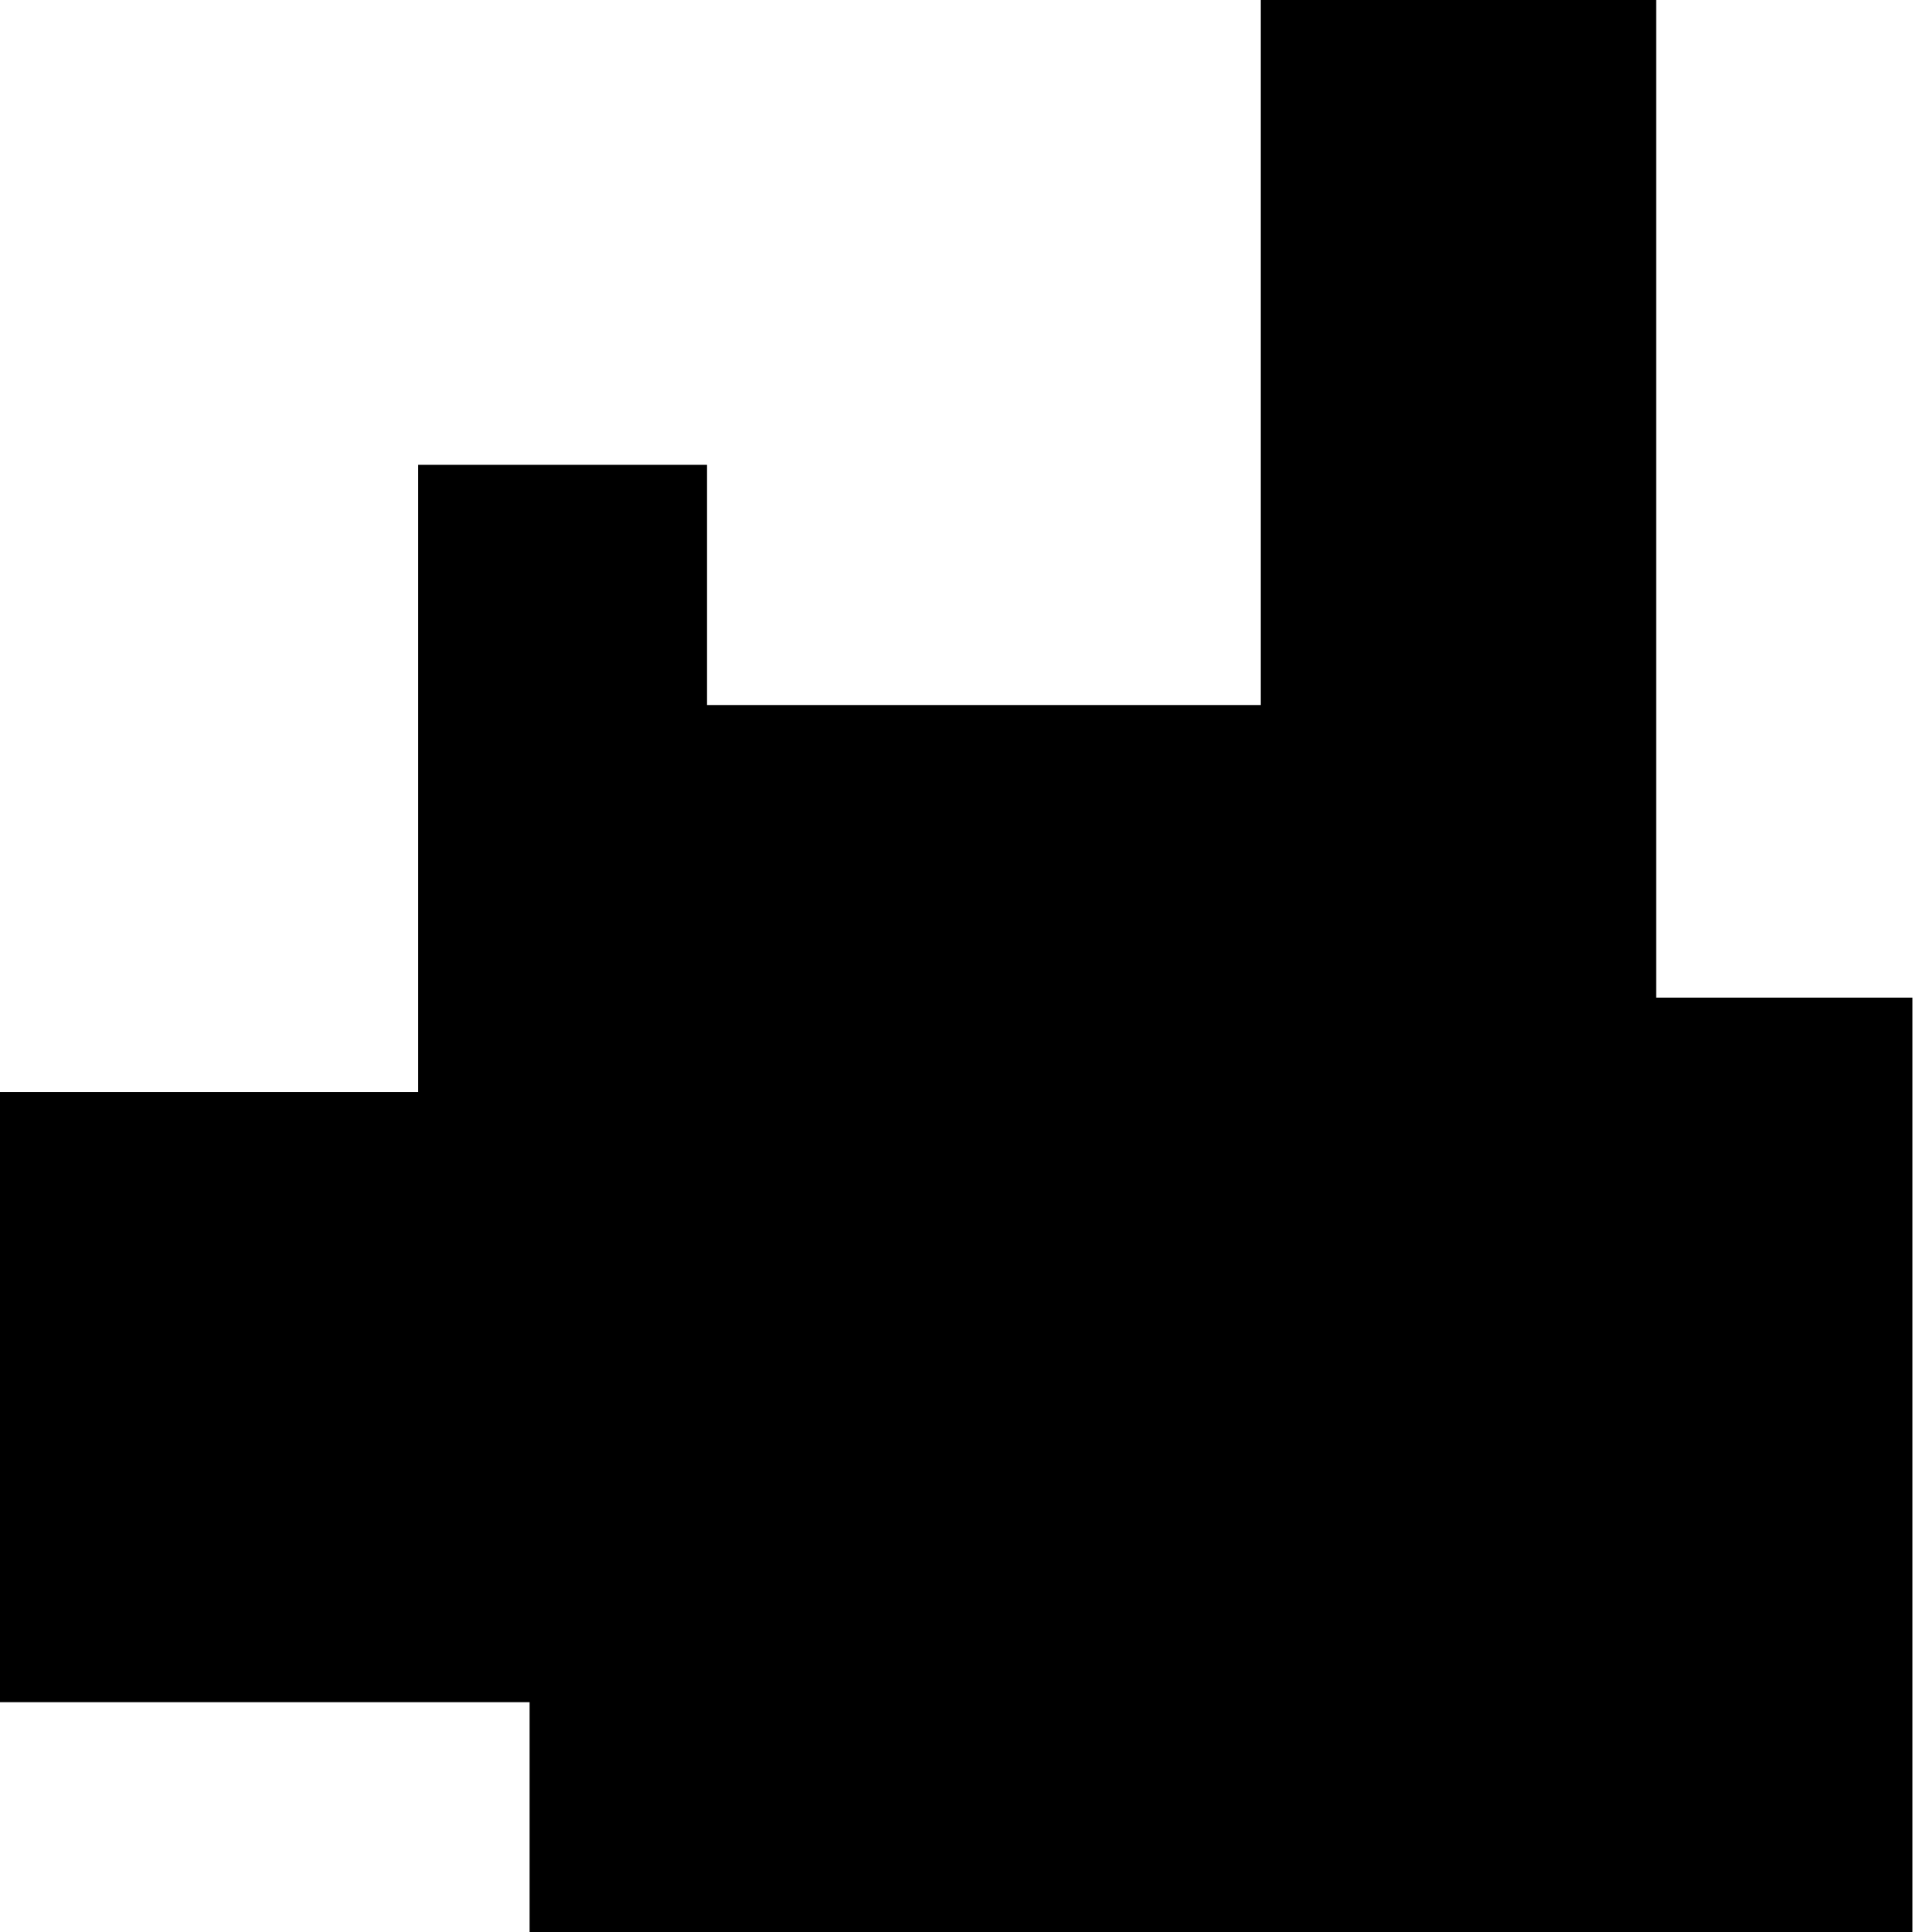
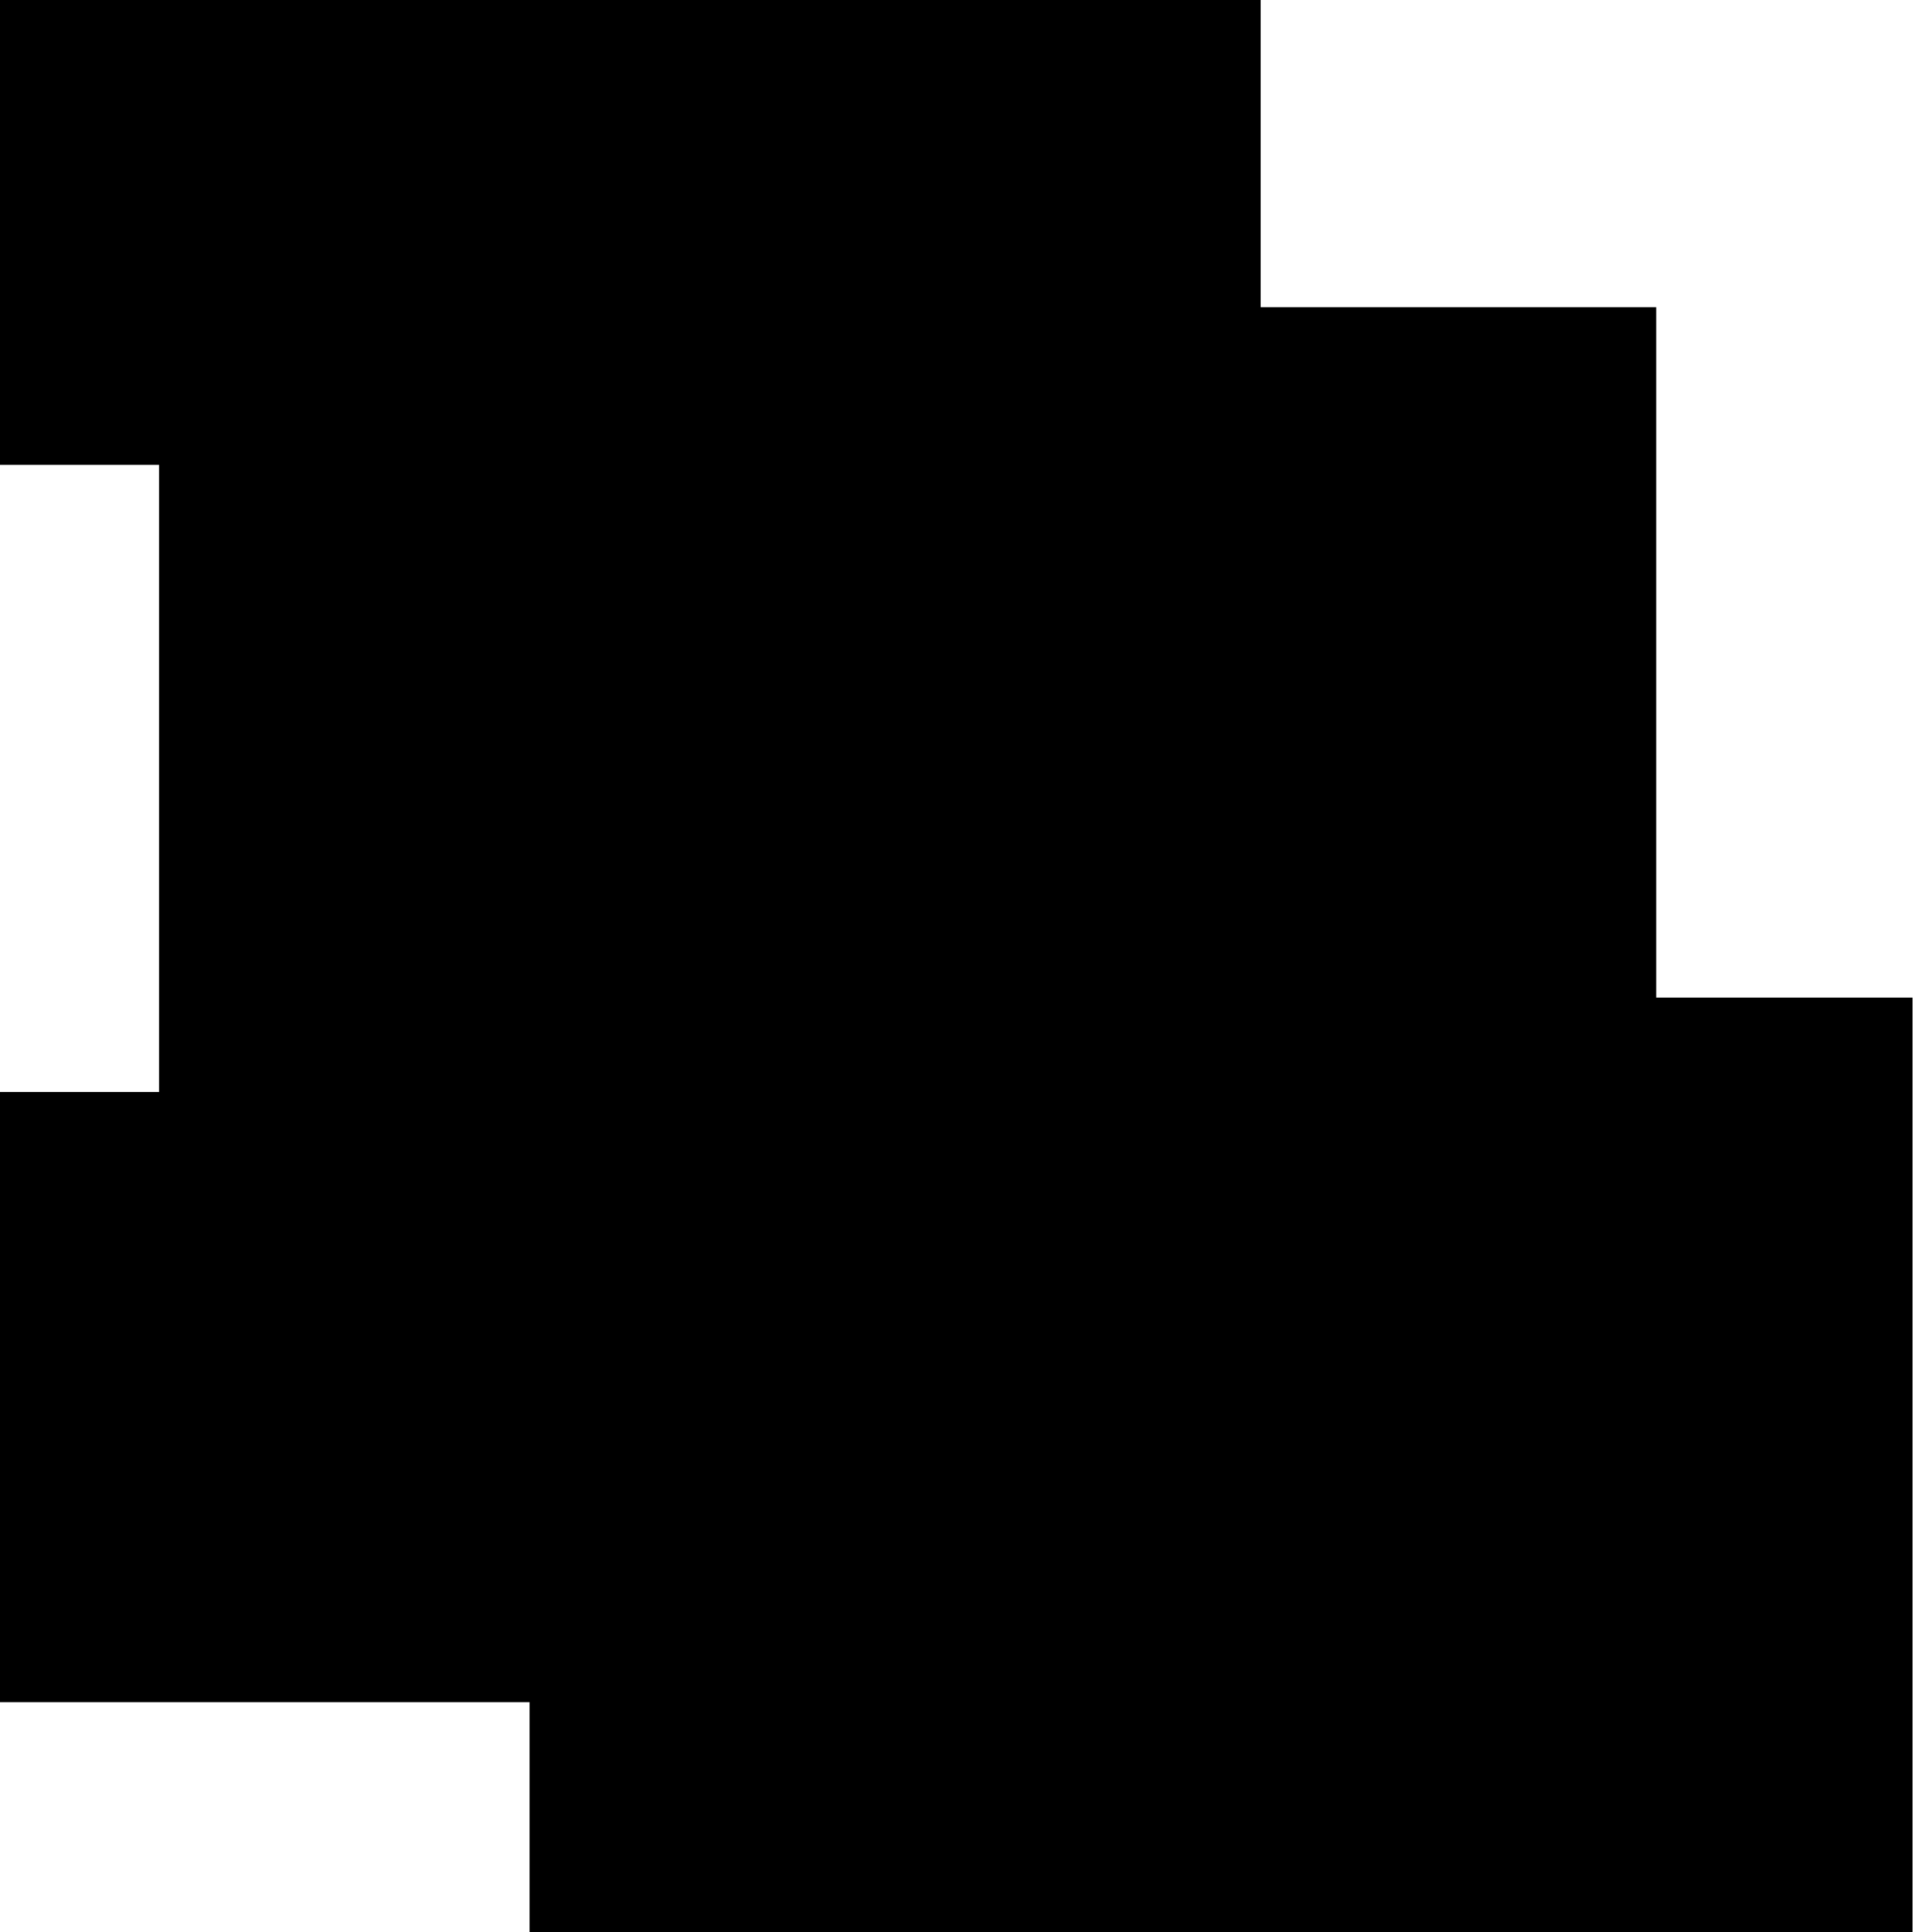
<svg xmlns="http://www.w3.org/2000/svg" version="1.1" id="Layer_1" x="0px" y="0px" viewBox="0 0 405.2 409.4" style="enable-background:new 0 0 405.2 409.4;" xml:space="preserve">
-   <polygon points="350.9,211.4 350.9,0 267.1,0 267.1,149.4 149.8,149.4 149.8,98.5 88.6,98.5 88.6,231.4 0,231.4 0,360.7   112.2,360.7 112.2,409.4 405.2,409.4 405.2,211.4 " />
+   <polygon points="350.9,211.4 350.9,65.1 267.1,65.1 267.1,0 0,0 0,98.5 33.7,98.5 33.7,231.4 0,231.4 0,360.7 112.2,360.7   112.2,409.4 405.2,409.4 405.2,211.4 " />
</svg>
